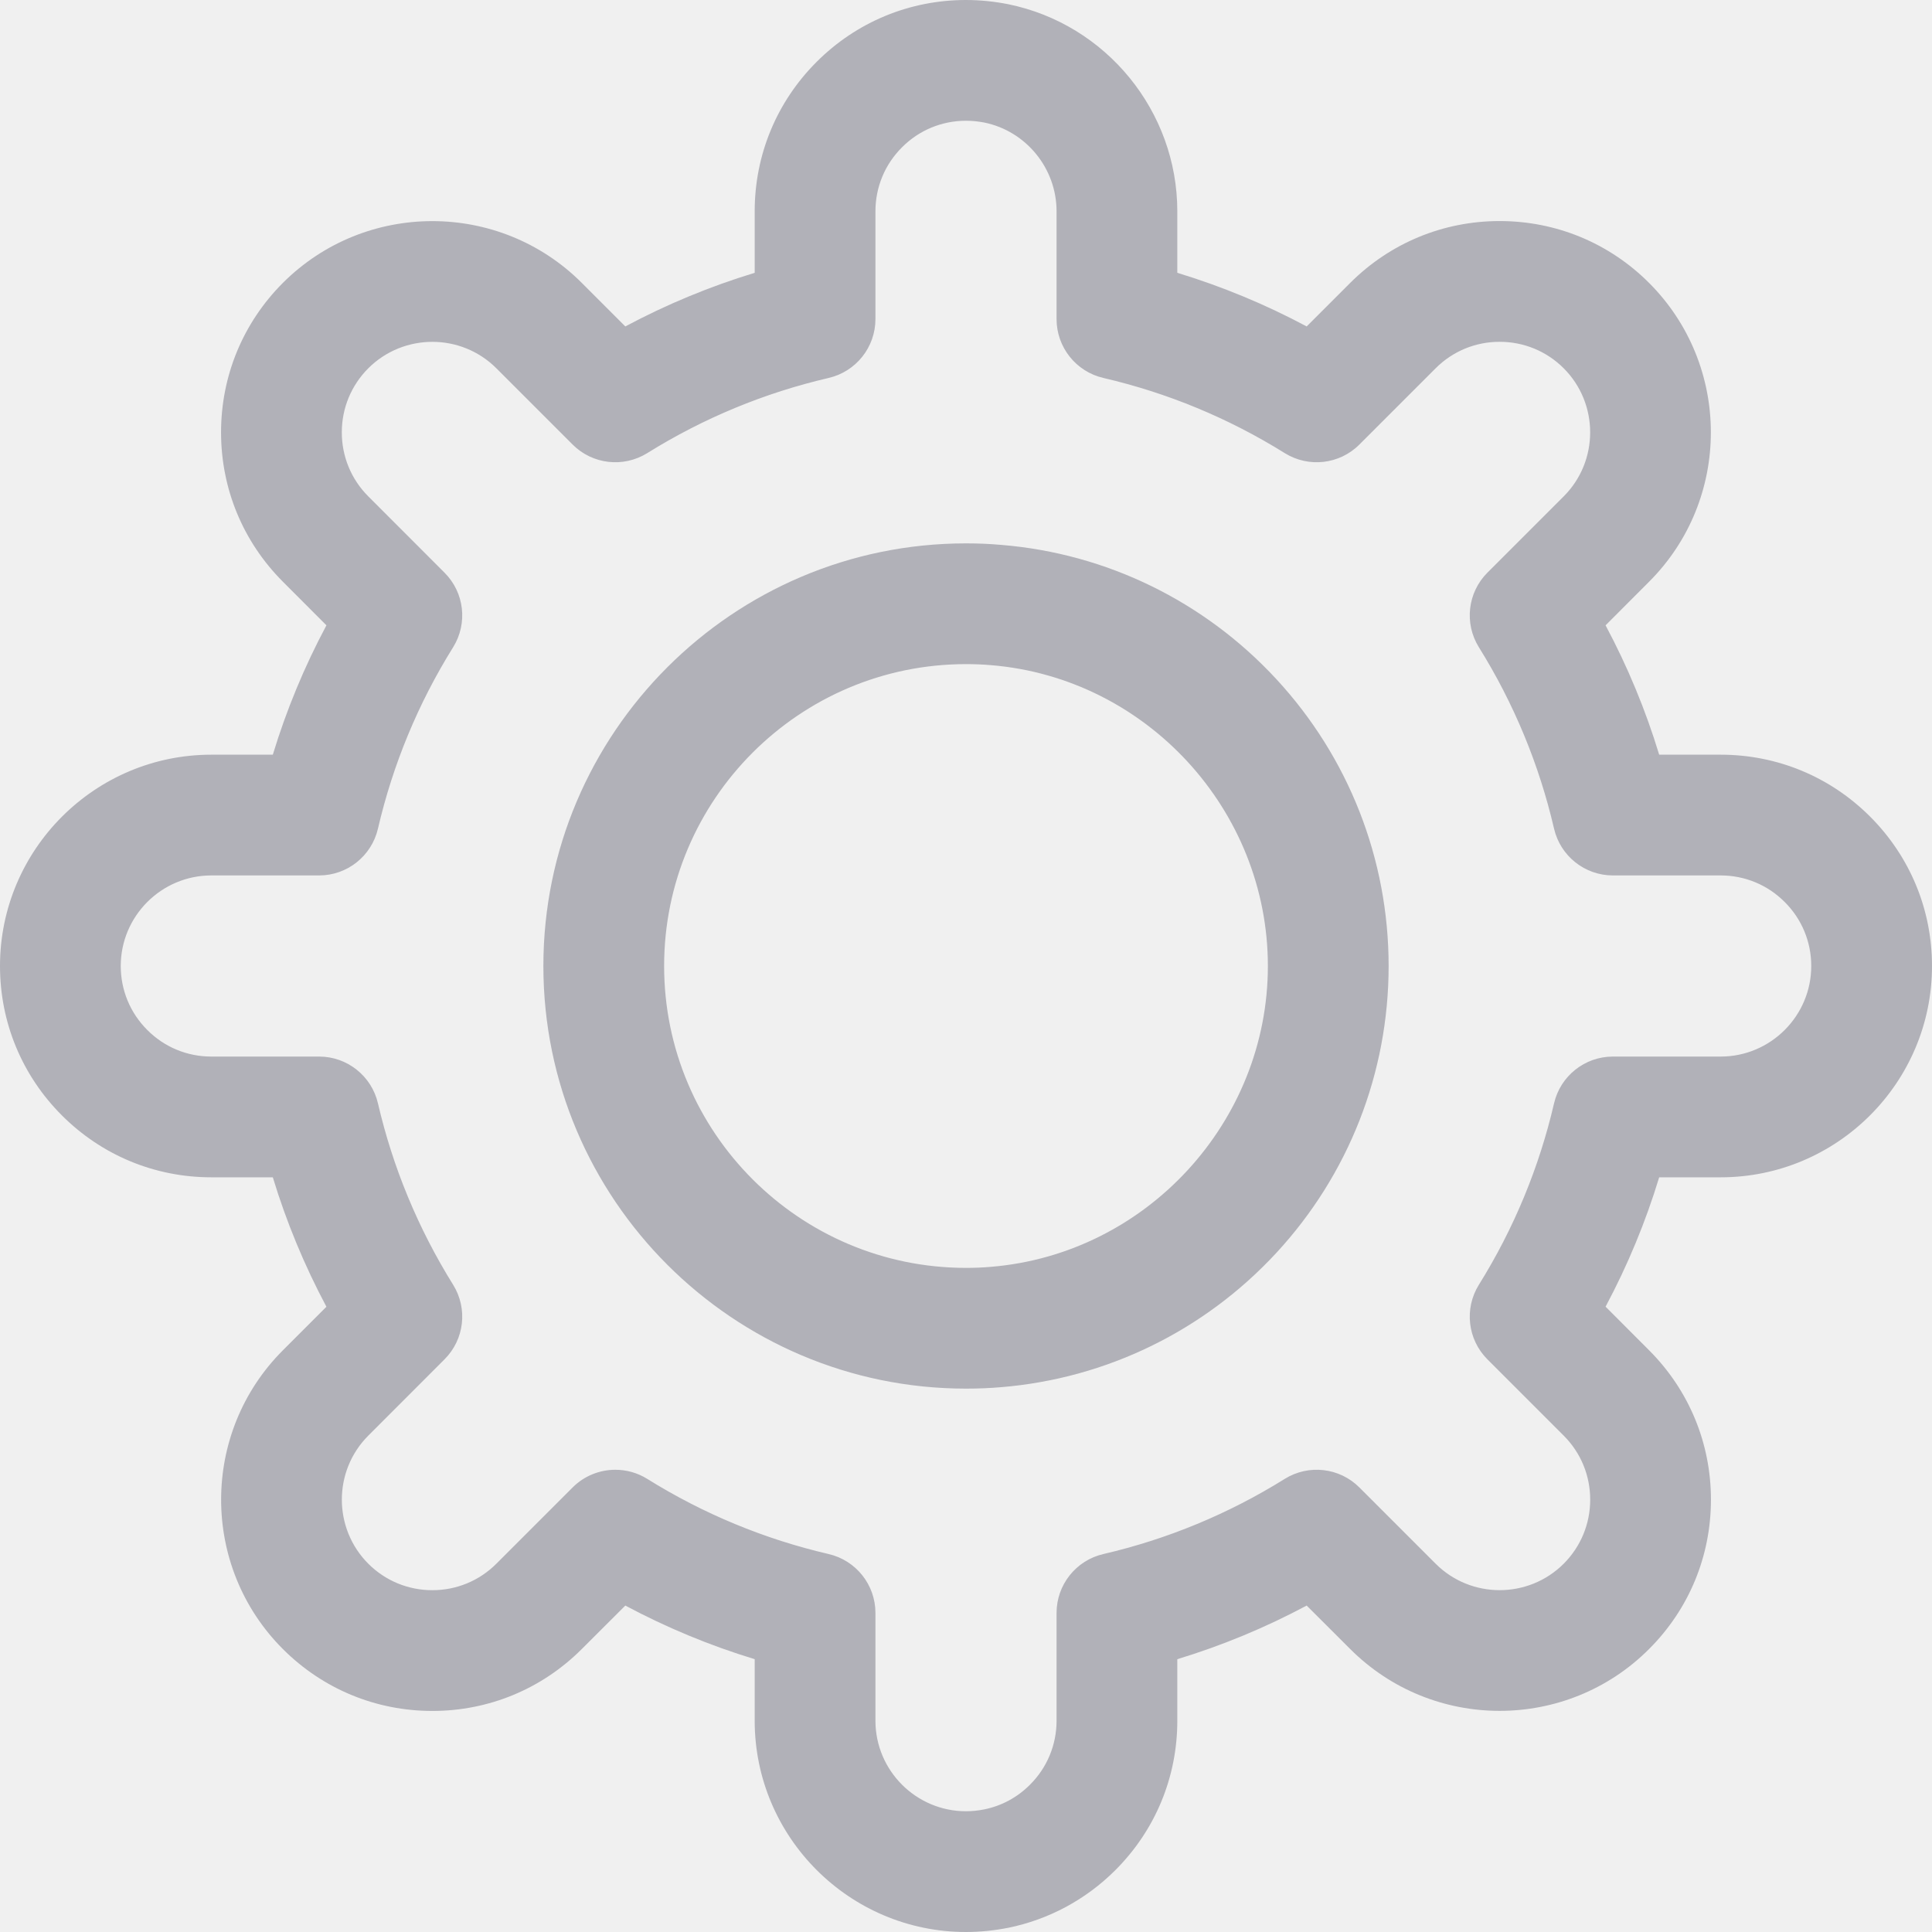
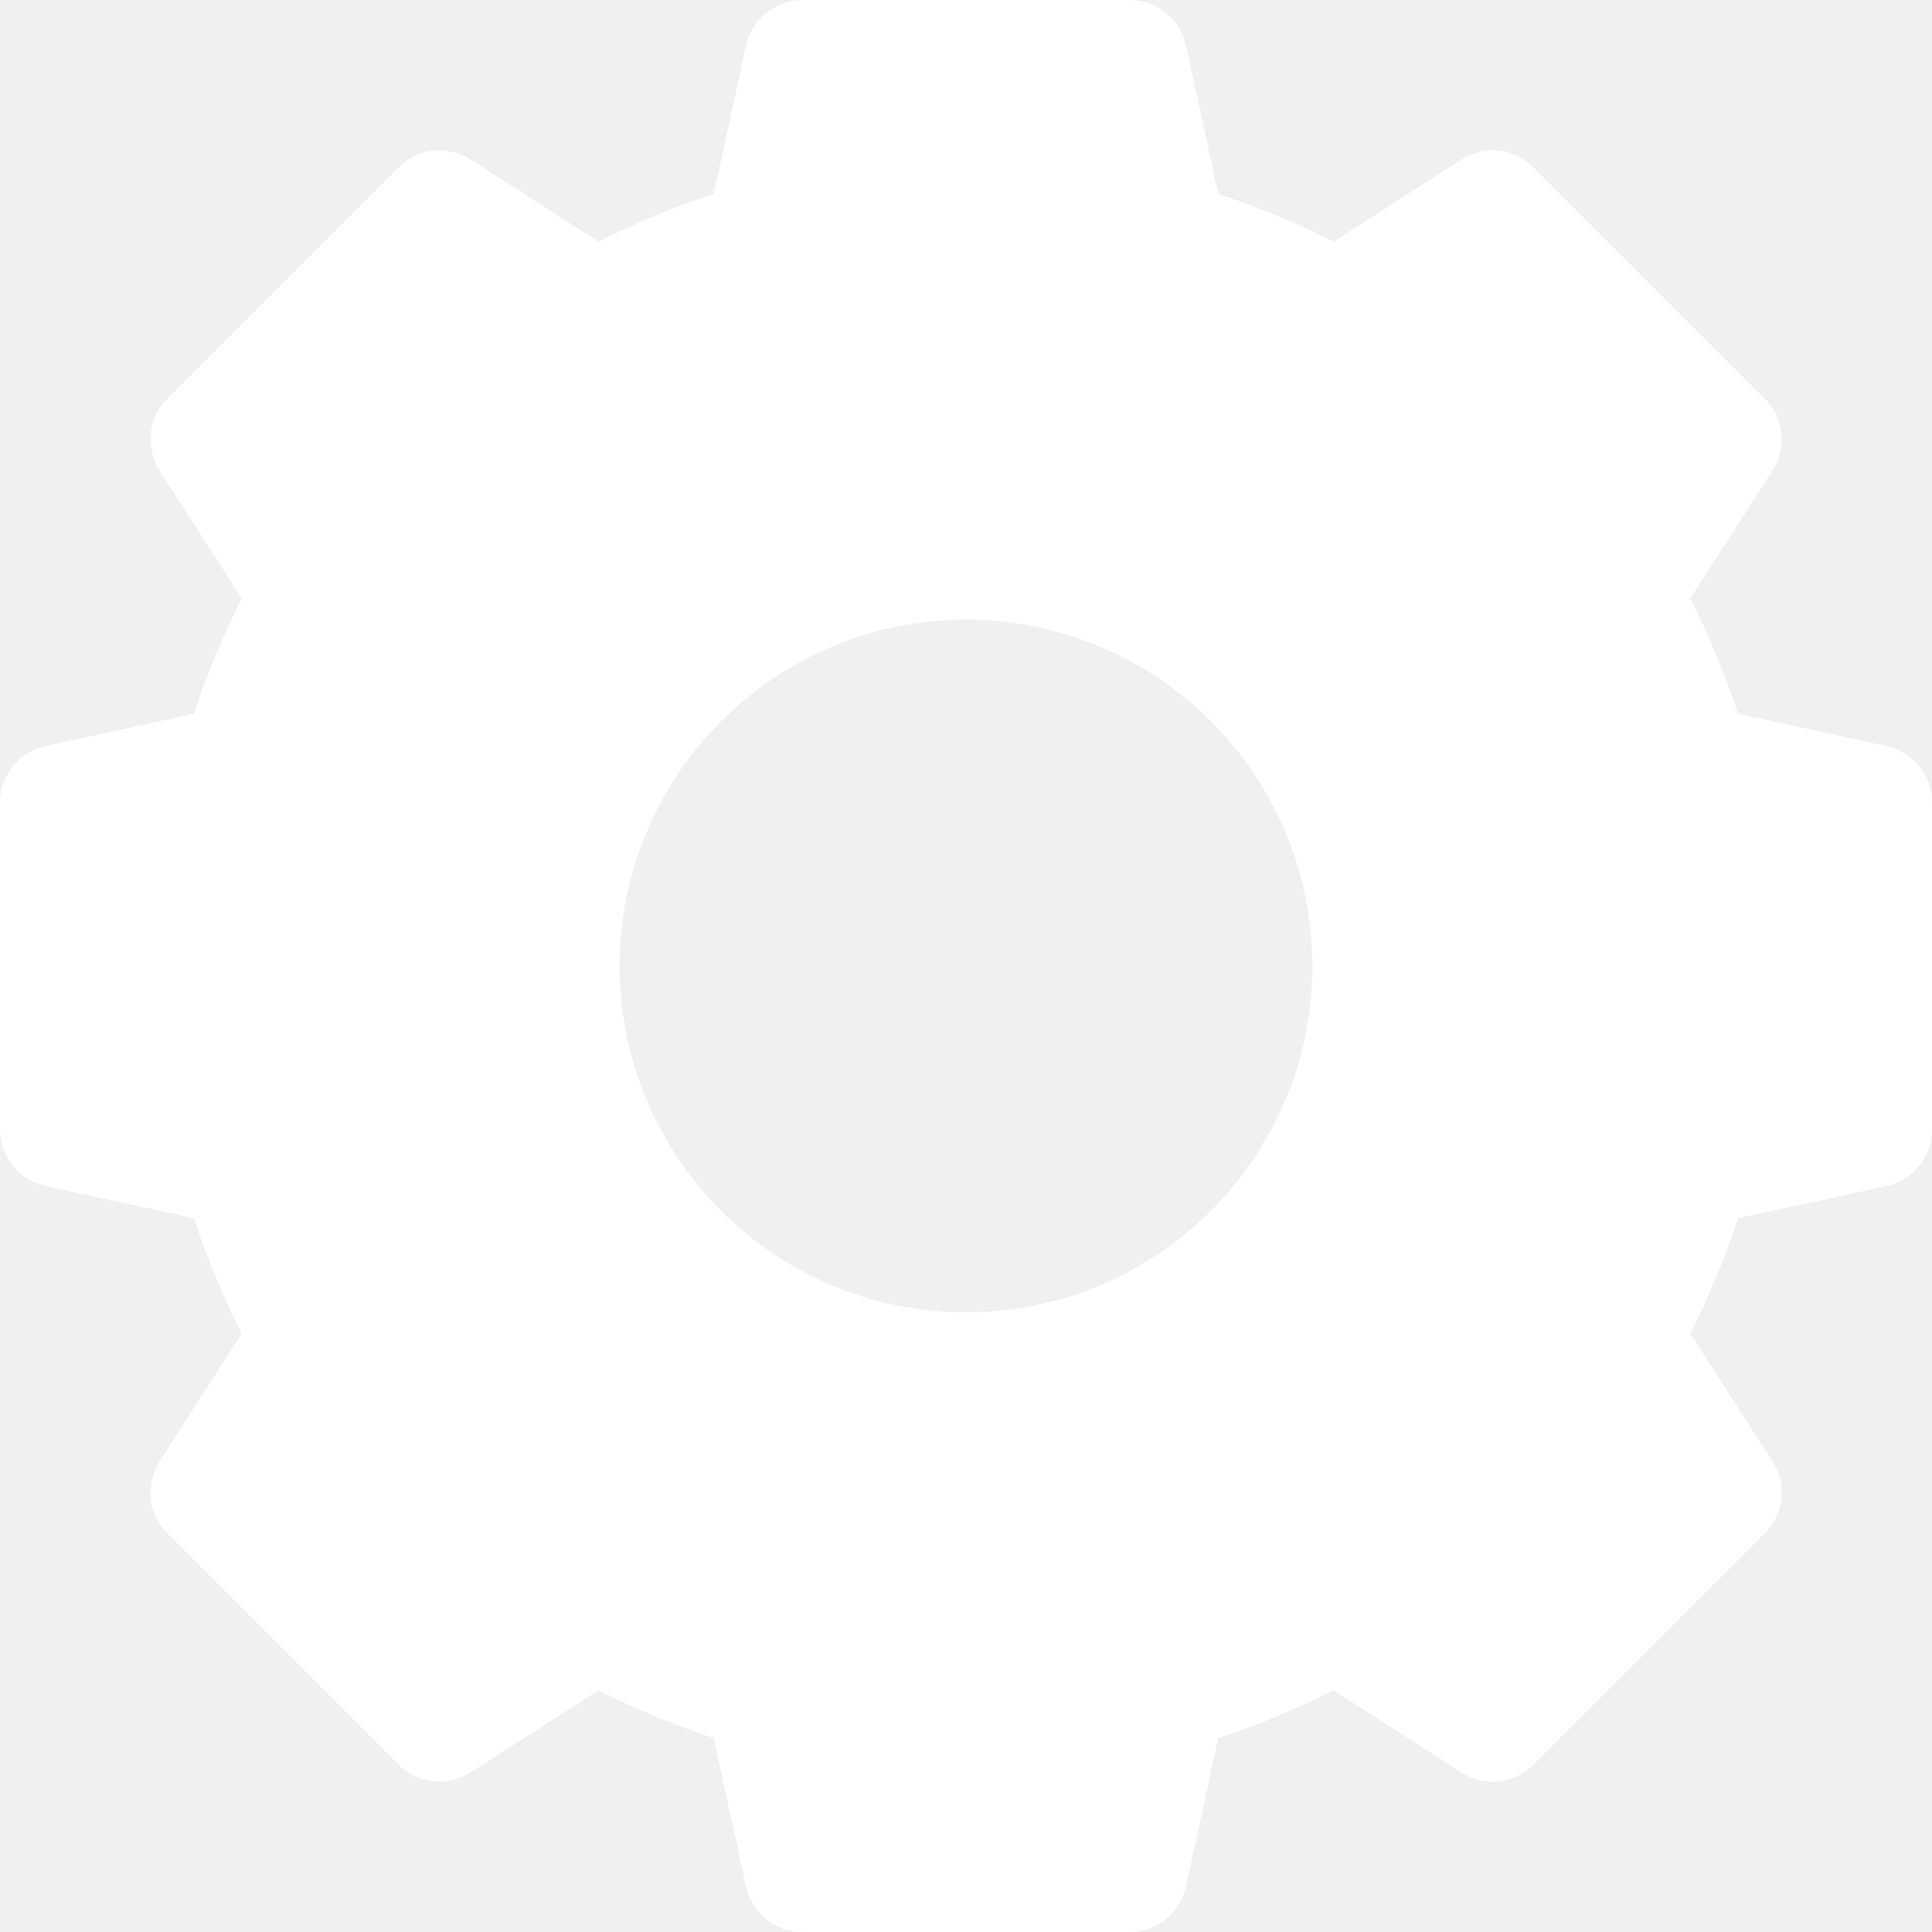
- <svg xmlns="http://www.w3.org/2000/svg" width="24" height="24" viewBox="0 0 24 24" fill="none">
-   <path d="M12 24C10.553 24 9.375 22.822 9.375 21.375V20.611C8.819 20.442 8.281 20.219 7.768 19.945L7.227 20.485C6.731 20.981 6.072 21.254 5.371 21.254C4.669 21.254 4.01 20.981 3.514 20.485C2.491 19.462 2.491 17.796 3.515 16.773L4.055 16.233C3.781 15.719 3.558 15.181 3.389 14.625H2.625C1.924 14.625 1.265 14.352 0.769 13.856C0.273 13.36 0 12.701 0 12C0 10.553 1.178 9.375 2.625 9.375H3.389C3.558 8.819 3.781 8.281 4.055 7.768L3.515 7.227C3.019 6.731 2.746 6.072 2.746 5.371C2.746 4.669 3.019 4.01 3.514 3.514C4.538 2.491 6.204 2.491 7.227 3.514L7.768 4.055C8.281 3.781 8.819 3.558 9.375 3.389V2.625C9.375 1.924 9.648 1.265 10.144 0.769C10.64 0.273 11.299 0 12 0C12.174 0 12.35 0.018 12.523 0.052C13.742 0.3 14.625 1.382 14.625 2.625V3.389C15.181 3.558 15.719 3.781 16.232 4.055L16.773 3.514C17.269 3.019 17.928 2.746 18.629 2.746C19.331 2.746 19.99 3.019 20.485 3.514C21.509 4.538 21.509 6.204 20.485 7.227L19.945 7.768C20.219 8.281 20.442 8.819 20.611 9.375H21.375C22.076 9.375 22.735 9.648 23.231 10.144C23.727 10.64 24 11.299 24 12C24 13.447 22.823 14.625 21.375 14.625H20.611C20.442 15.181 20.219 15.719 19.945 16.232L20.485 16.773C20.981 17.269 21.254 17.928 21.254 18.629C21.254 19.331 20.981 19.99 20.485 20.485C19.974 20.997 19.301 21.253 18.629 21.253C17.957 21.253 17.285 20.997 16.773 20.485L16.232 19.945C15.719 20.219 15.181 20.442 14.625 20.611V21.375C14.625 22.076 14.352 22.735 13.856 23.231C13.49 23.597 13.029 23.845 12.524 23.948C12.524 23.948 12.523 23.948 12.523 23.948C12.35 23.982 12.174 24 12 24ZM12.375 23.212H12.376H12.375ZM7.644 18.258C7.781 18.258 7.918 18.295 8.04 18.371C8.738 18.806 9.497 19.12 10.294 19.305C10.634 19.384 10.875 19.687 10.875 20.036V21.375C10.875 21.995 11.38 22.5 12 22.5C12.075 22.5 12.151 22.492 12.226 22.477C12.441 22.434 12.638 22.328 12.795 22.17C13.008 21.958 13.125 21.675 13.125 21.375V20.036C13.125 19.687 13.366 19.384 13.706 19.305C14.503 19.12 15.262 18.806 15.96 18.371C16.256 18.187 16.64 18.231 16.886 18.477L17.834 19.425C18.272 19.863 18.986 19.863 19.425 19.425C19.637 19.212 19.754 18.93 19.754 18.629C19.754 18.328 19.637 18.046 19.425 17.834L18.477 16.886C18.231 16.64 18.187 16.256 18.371 15.96C18.806 15.262 19.12 14.503 19.305 13.706C19.384 13.366 19.687 13.125 20.036 13.125H21.375C21.995 13.125 22.5 12.62 22.5 12C22.5 11.7 22.383 11.417 22.17 11.205C21.958 10.992 21.675 10.875 21.375 10.875H20.036C19.687 10.875 19.384 10.634 19.305 10.294C19.12 9.497 18.806 8.738 18.371 8.04C18.187 7.744 18.231 7.36 18.477 7.114L19.425 6.166C19.863 5.728 19.863 5.014 19.425 4.575C19.213 4.363 18.93 4.246 18.629 4.246C18.328 4.246 18.046 4.363 17.834 4.575L16.886 5.523C16.64 5.769 16.256 5.813 15.96 5.629C15.262 5.194 14.503 4.88 13.706 4.695C13.366 4.616 13.125 4.313 13.125 3.964V2.625C13.125 2.092 12.747 1.628 12.226 1.522C12.152 1.508 12.075 1.5 12 1.5C11.7 1.5 11.417 1.617 11.205 1.83C10.992 2.042 10.875 2.325 10.875 2.625V3.964C10.875 4.313 10.634 4.616 10.294 4.695C9.497 4.88 8.738 5.194 8.04 5.629C7.744 5.813 7.36 5.769 7.114 5.523L6.166 4.575C5.728 4.137 5.014 4.137 4.575 4.575C4.363 4.788 4.246 5.07 4.246 5.371C4.246 5.671 4.363 5.954 4.575 6.166L5.522 7.114C5.769 7.36 5.813 7.744 5.629 8.04C5.194 8.738 4.88 9.497 4.695 10.294C4.616 10.634 4.313 10.875 3.964 10.875H2.625C2.005 10.875 1.5 11.38 1.5 12C1.5 12.3 1.617 12.583 1.83 12.795C2.042 13.008 2.325 13.125 2.625 13.125H3.964C4.313 13.125 4.616 13.366 4.695 13.706C4.88 14.503 5.194 15.261 5.629 15.96C5.813 16.256 5.769 16.64 5.522 16.886L4.575 17.834C4.137 18.272 4.137 18.986 4.575 19.425C4.787 19.637 5.07 19.754 5.371 19.754C5.671 19.754 5.954 19.637 6.166 19.425L7.114 18.477C7.258 18.333 7.45 18.258 7.644 18.258Z" fill="#B1B1B8" />
-   <path d="M12 17.25C9.105 17.25 6.75 14.895 6.75 12C6.75 9.105 9.105 6.75 12 6.75C12.149 6.75 12.297 6.756 12.44 6.769C13.745 6.876 14.959 7.468 15.854 8.435C16.754 9.408 17.25 10.674 17.25 12C17.25 13.326 16.754 14.592 15.854 15.565C14.959 16.532 13.745 17.124 12.437 17.232C12.297 17.244 12.149 17.25 12 17.25ZM12 8.25C9.932 8.25 8.25 9.932 8.25 12C8.25 14.068 9.932 15.75 12 15.75C12.106 15.75 12.21 15.746 12.31 15.737C14.241 15.578 15.75 13.937 15.75 12C15.75 10.063 14.241 8.422 12.313 8.263C12.21 8.254 12.106 8.25 12 8.25Z" fill="#B1B1B8" />
+ <svg xmlns="http://www.w3.org/2000/svg" width="48" height="48" viewBox="0 0 48 48" fill="none">
+   <g clip-path="url(#clip0)">
+     <path d="M46.871 18.535L43.181 17.733C42.861 16.75 42.463 15.793 41.994 14.87L44.036 11.693C44.401 11.125 44.321 10.38 43.844 9.903L38.097 4.156C37.62 3.679 36.875 3.599 36.307 3.963L33.13 6.006C32.208 5.537 31.25 5.139 30.267 4.819L29.465 1.129C29.322 0.47 28.738 0 28.064 0H19.936C19.262 0 18.678 0.47 18.535 1.129L17.733 4.819C16.75 5.139 15.793 5.537 14.87 6.006L11.693 3.963C11.125 3.599 10.38 3.679 9.903 4.156L4.156 9.903C3.679 10.38 3.599 11.125 3.963 11.693L6.006 14.87C5.537 15.793 5.139 16.75 4.819 17.733L1.129 18.535C0.47 18.678 0 19.262 0 19.936V28.064C0 28.738 0.47 29.322 1.129 29.465L4.819 30.267C5.139 31.25 5.537 32.208 6.006 33.13L3.963 36.307C3.599 36.875 3.679 37.62 4.156 38.097L9.903 43.844C10.38 44.321 11.125 44.401 11.693 44.036L14.87 41.994C15.793 42.463 16.75 42.861 17.733 43.181L18.535 46.871C18.678 47.53 19.262 48 19.936 48H28.064C28.738 48 29.322 47.53 29.465 46.871L30.267 43.181C31.25 42.861 32.208 42.463 33.13 41.994L36.307 44.036C36.875 44.401 37.62 44.321 38.097 43.844L43.844 38.097C44.321 37.62 44.401 36.875 44.036 36.307L41.994 33.13C42.463 32.208 42.861 31.25 43.181 30.267L46.871 29.465C47.53 29.322 48 28.738 48 28.064V19.936C48 19.262 47.53 18.678 46.871 18.535V18.535ZM32.606 24C32.606 28.745 28.745 32.606 24 32.606C19.255 32.606 15.394 28.745 15.394 24C15.394 19.255 19.255 15.394 24 15.394C28.745 15.394 32.606 19.255 32.606 24V24Z" fill="white" />
+   </g>
+   <defs>
+     <clipPath id="clip0">
+       <rect width="48" height="48" fill="white" />
+     </clipPath>
+   </defs>
</svg>
